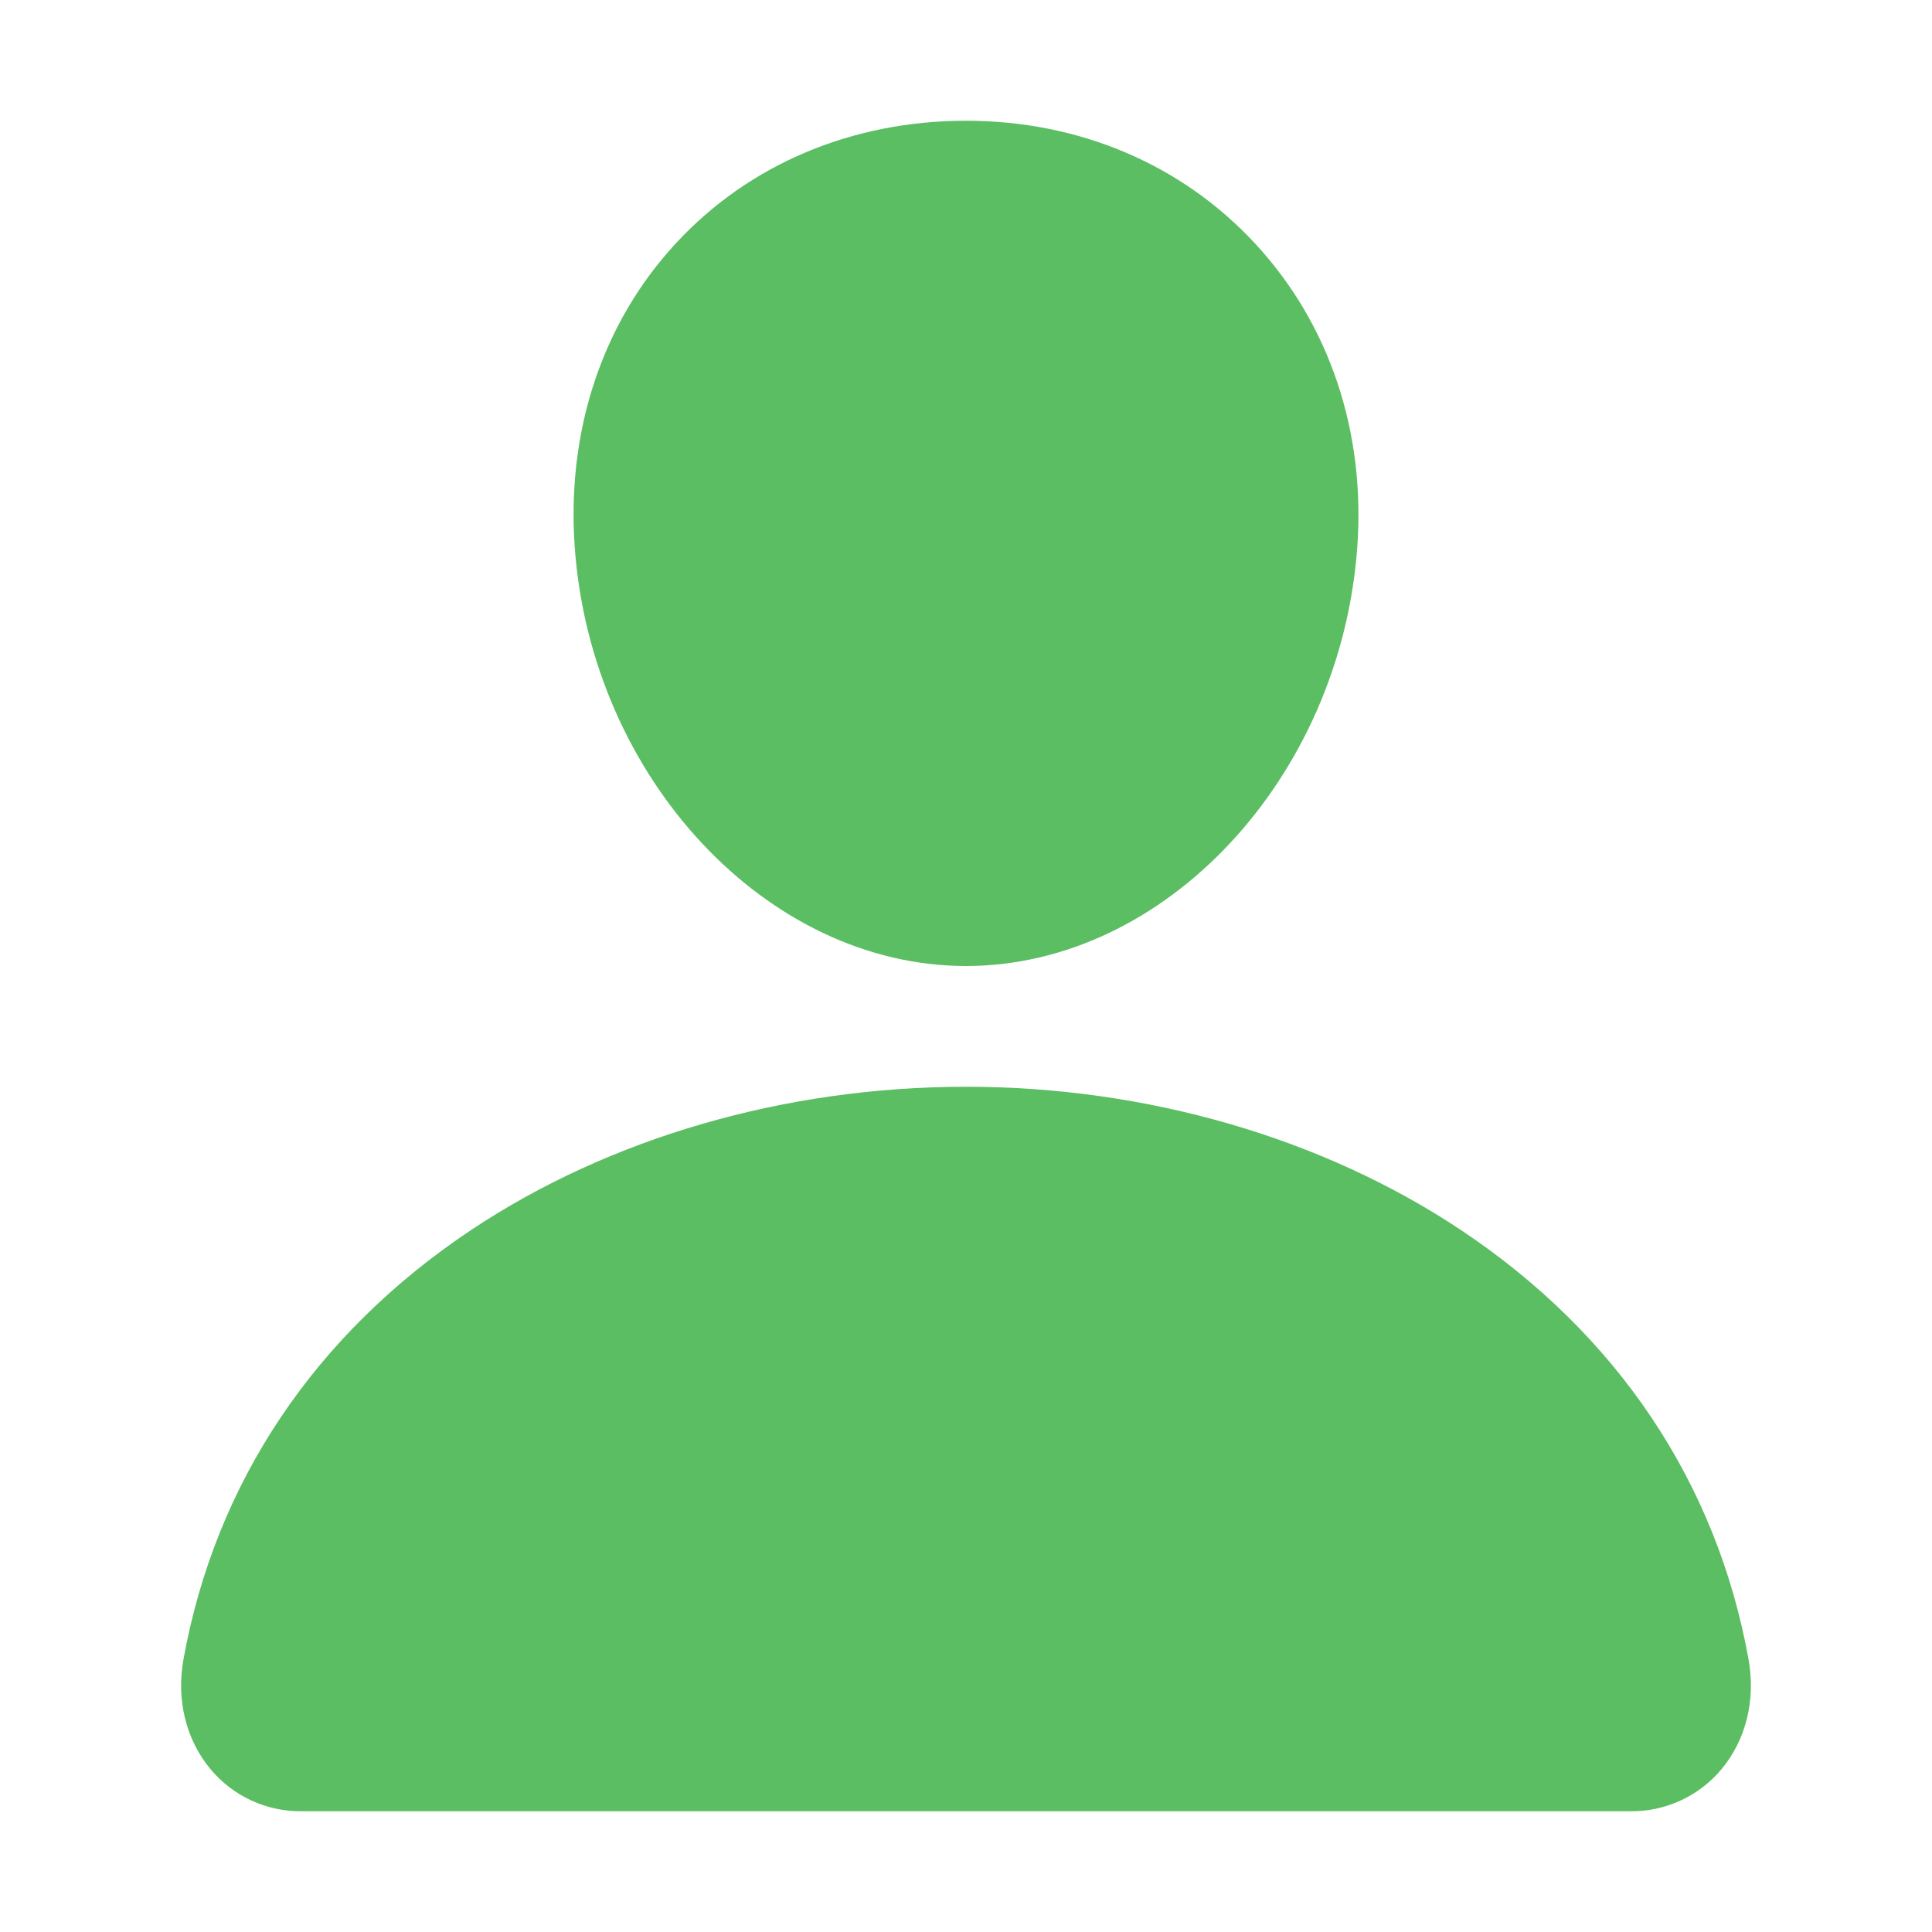
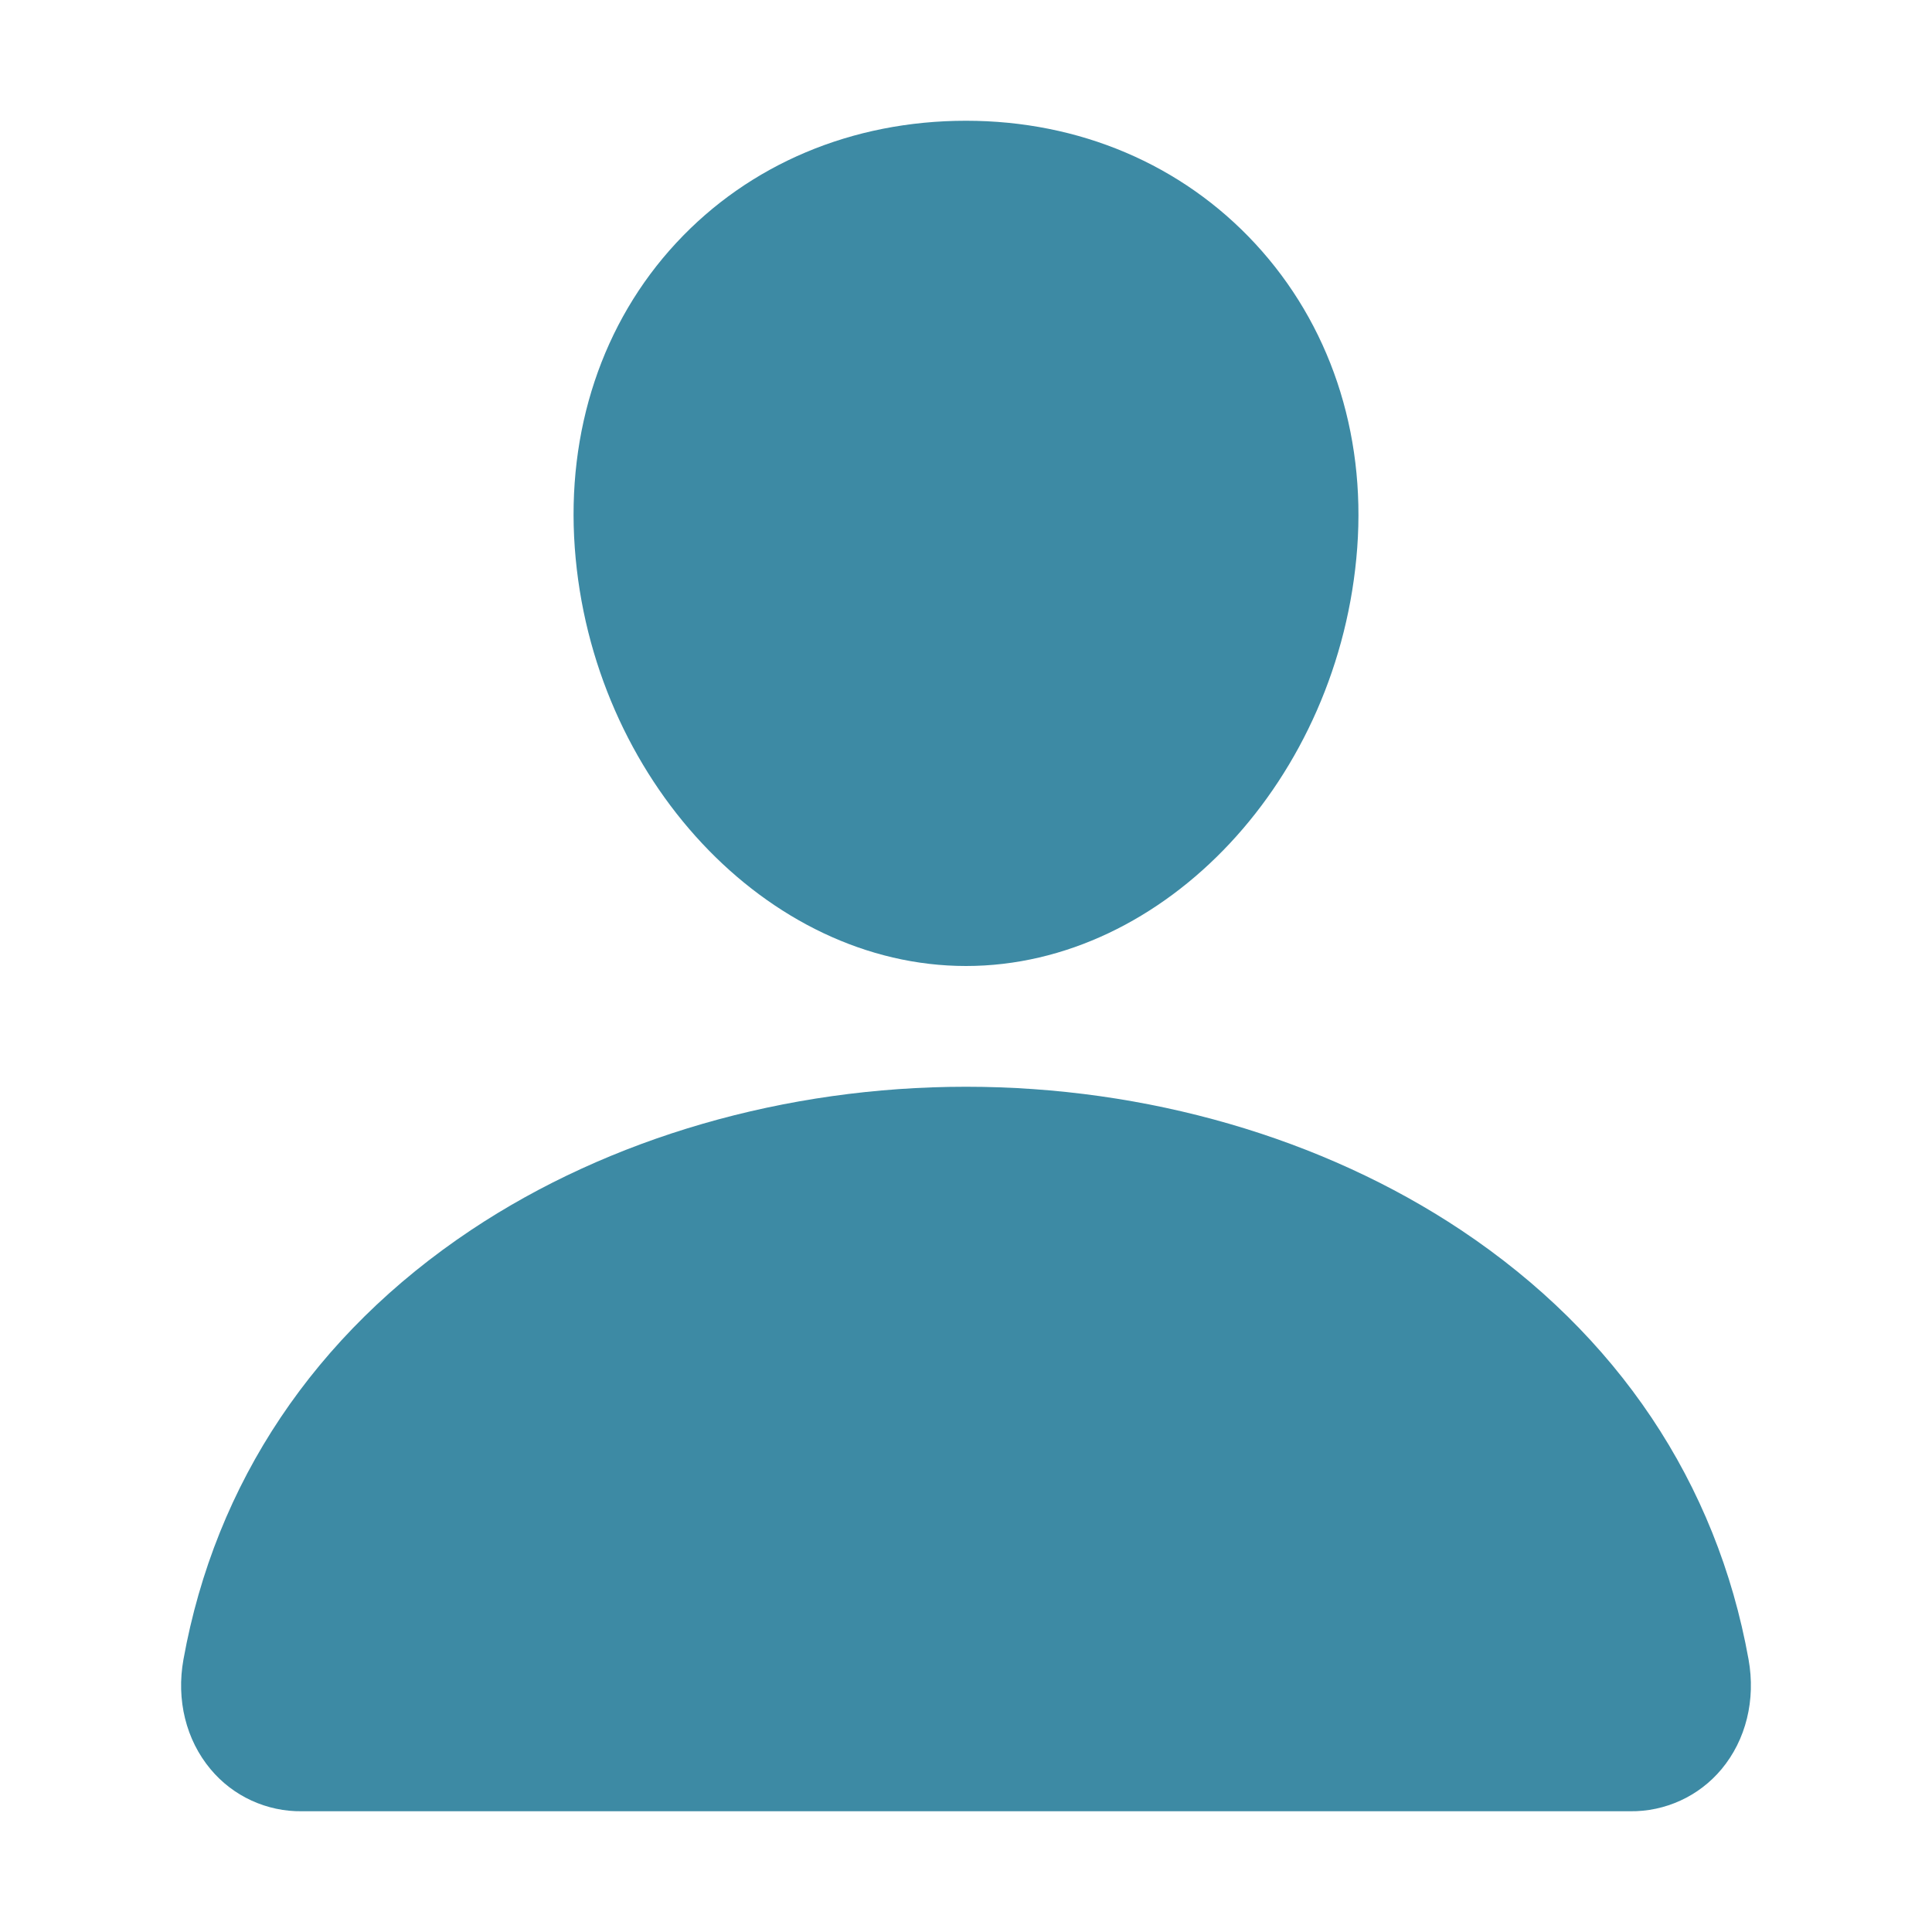
<svg xmlns="http://www.w3.org/2000/svg" width="24" height="24" viewBox="0 0 24 24" fill="none">
-   <path d="M15.593 3.027C14.681 2.042 13.406 1.5 12 1.5C10.586 1.5 9.308 2.039 8.4 3.018C7.482 4.007 7.035 5.352 7.14 6.804C7.348 9.669 9.529 12 12 12C14.472 12 16.648 9.67 16.86 6.805C16.966 5.366 16.516 4.024 15.593 3.027V3.027ZM20.25 22.5H3.75C3.534 22.503 3.32 22.457 3.124 22.367C2.928 22.277 2.754 22.144 2.616 21.978C2.311 21.614 2.188 21.117 2.279 20.614C2.675 18.419 3.91 16.576 5.85 15.281C7.574 14.132 9.758 13.5 12 13.5C14.242 13.5 16.426 14.133 18.15 15.281C20.091 16.575 21.326 18.419 21.721 20.613C21.812 21.116 21.689 21.614 21.385 21.978C21.246 22.144 21.073 22.277 20.876 22.367C20.68 22.457 20.466 22.503 20.25 22.5V22.5Z" fill="#5BBE62" />
+   <path d="M15.593 3.027C14.681 2.042 13.406 1.5 12 1.5C10.586 1.5 9.308 2.039 8.4 3.018C7.482 4.007 7.035 5.352 7.14 6.804C7.348 9.669 9.529 12 12 12C14.472 12 16.648 9.67 16.86 6.805C16.966 5.366 16.516 4.024 15.593 3.027V3.027ZM20.25 22.5H3.75C3.534 22.503 3.32 22.457 3.124 22.367C2.928 22.277 2.754 22.144 2.616 21.978C2.311 21.614 2.188 21.117 2.279 20.614C2.675 18.419 3.91 16.576 5.85 15.281C7.574 14.132 9.758 13.5 12 13.5C14.242 13.5 16.426 14.133 18.15 15.281C20.091 16.575 21.326 18.419 21.721 20.613C21.812 21.116 21.689 21.614 21.385 21.978C21.246 22.144 21.073 22.277 20.876 22.367C20.68 22.457 20.466 22.503 20.25 22.5V22.5Z" fill="#3D8AA4" />
</svg>
